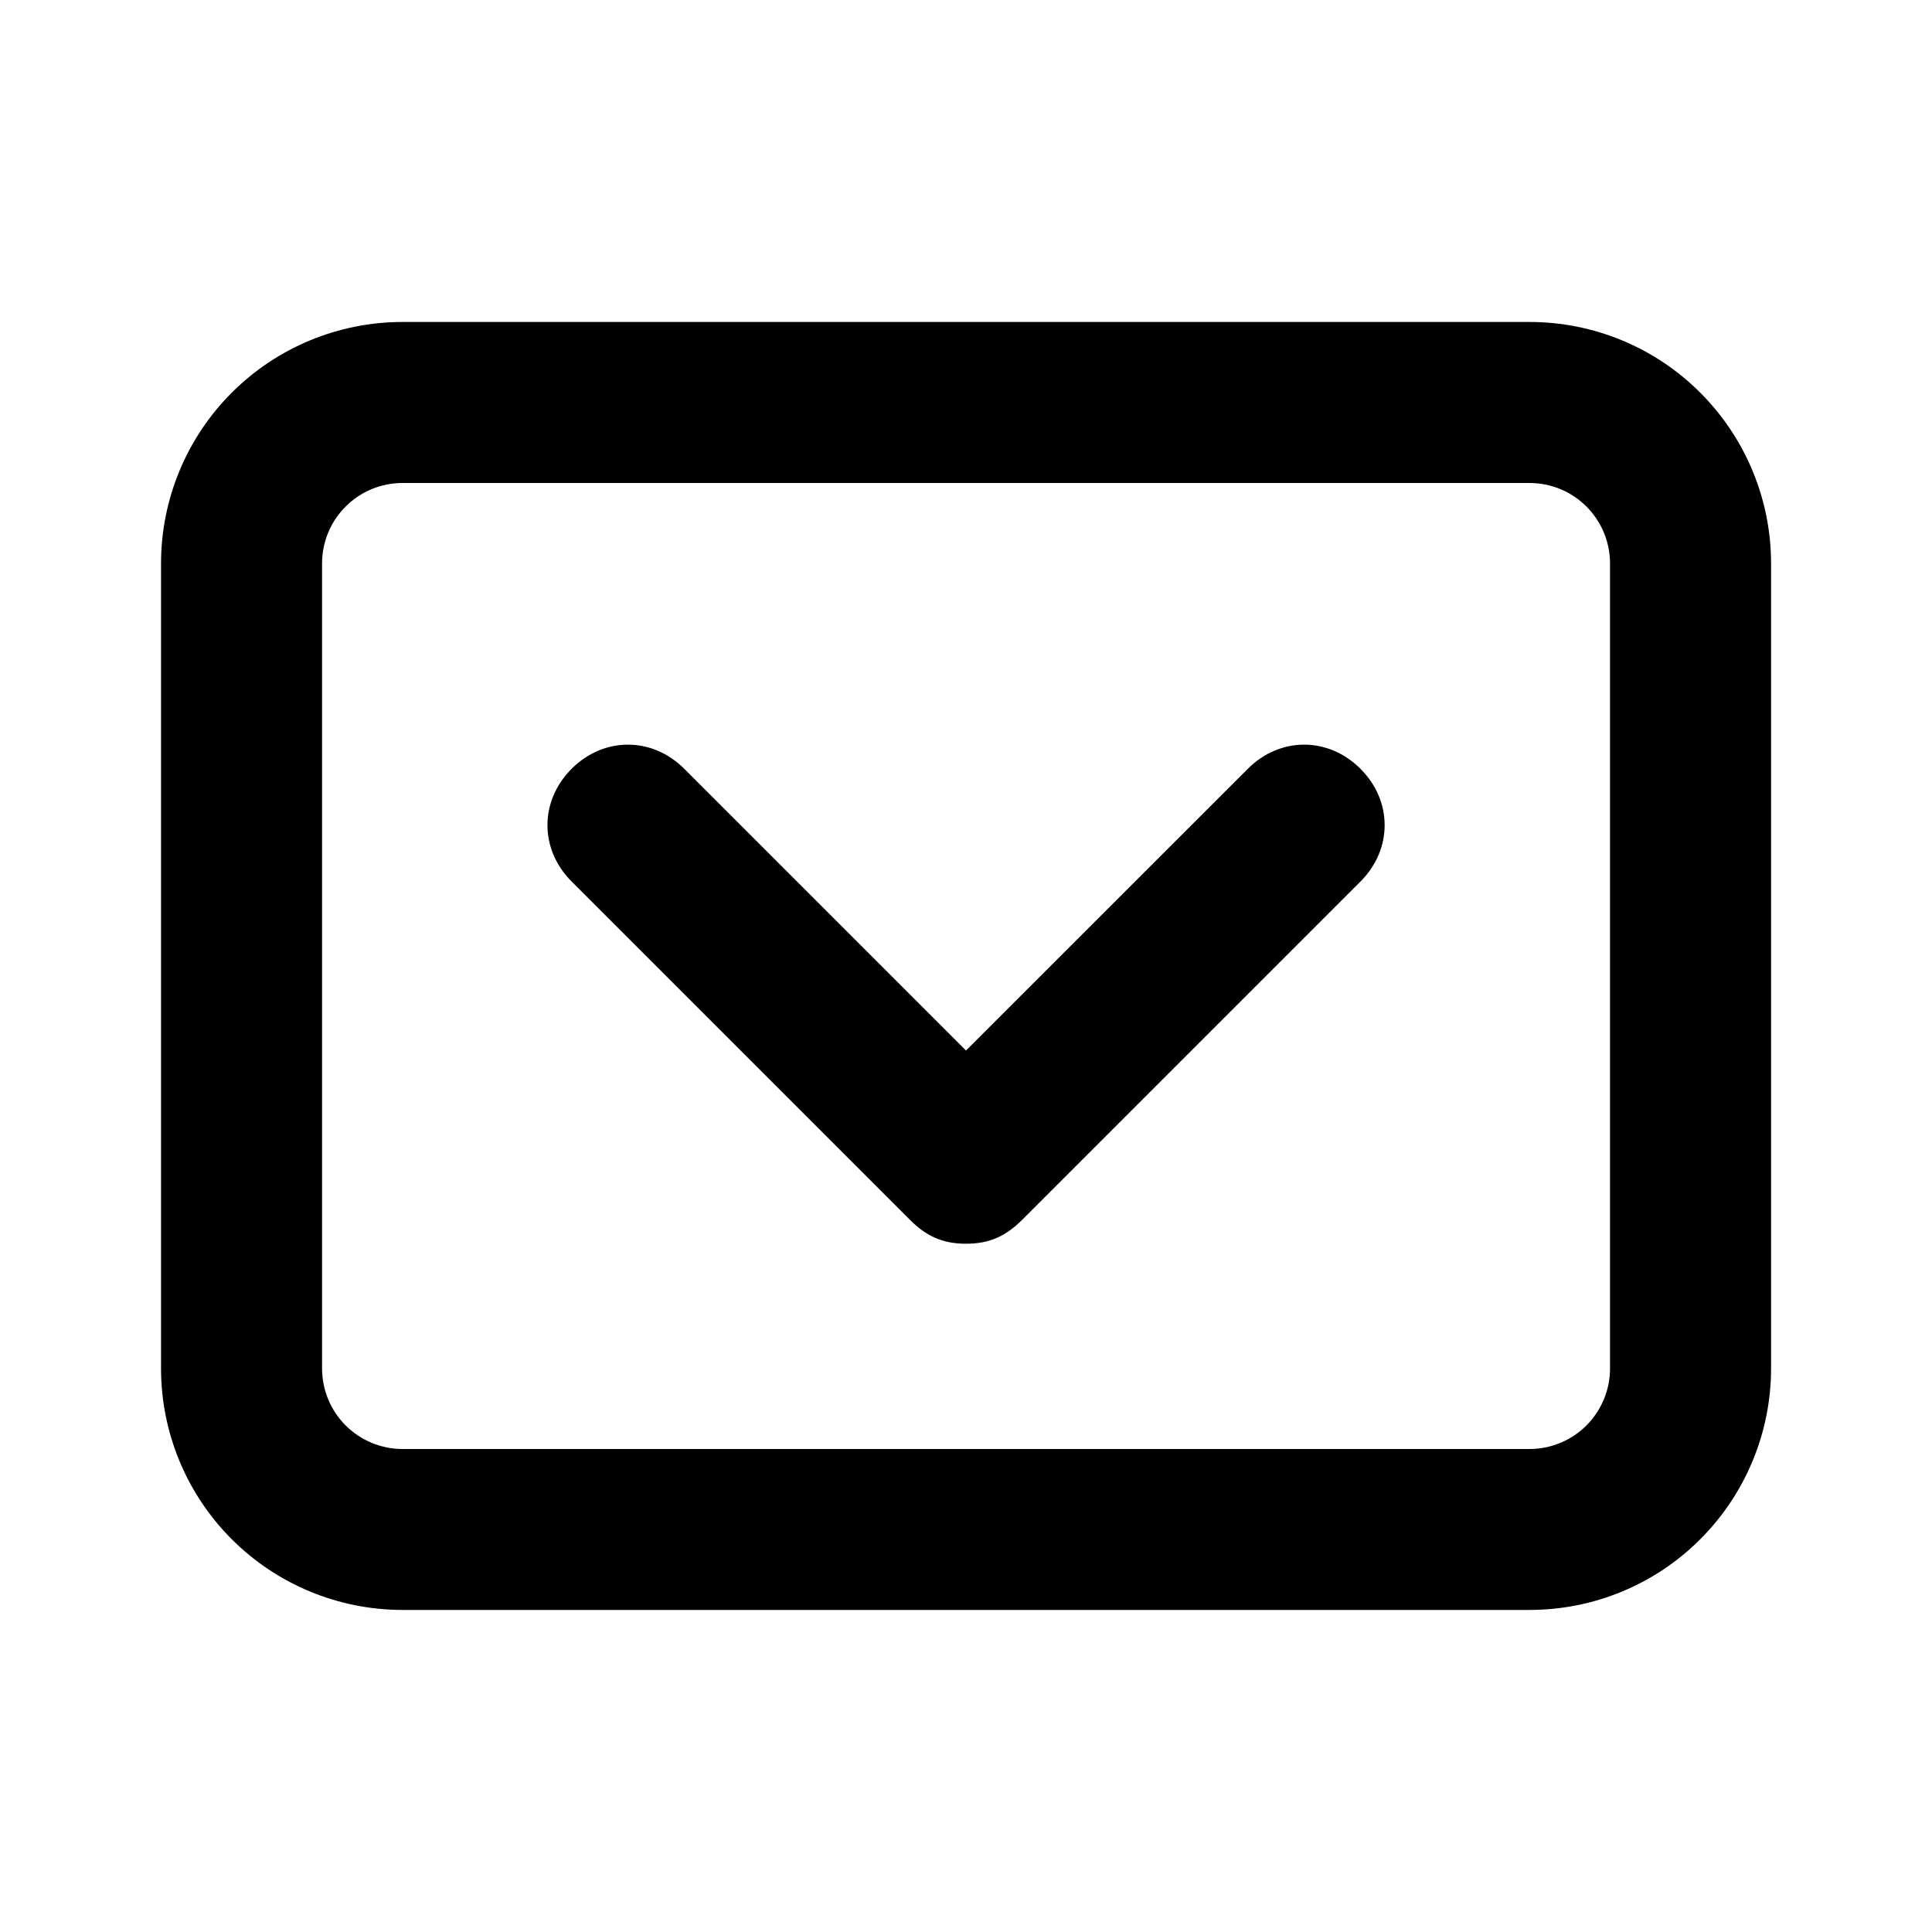
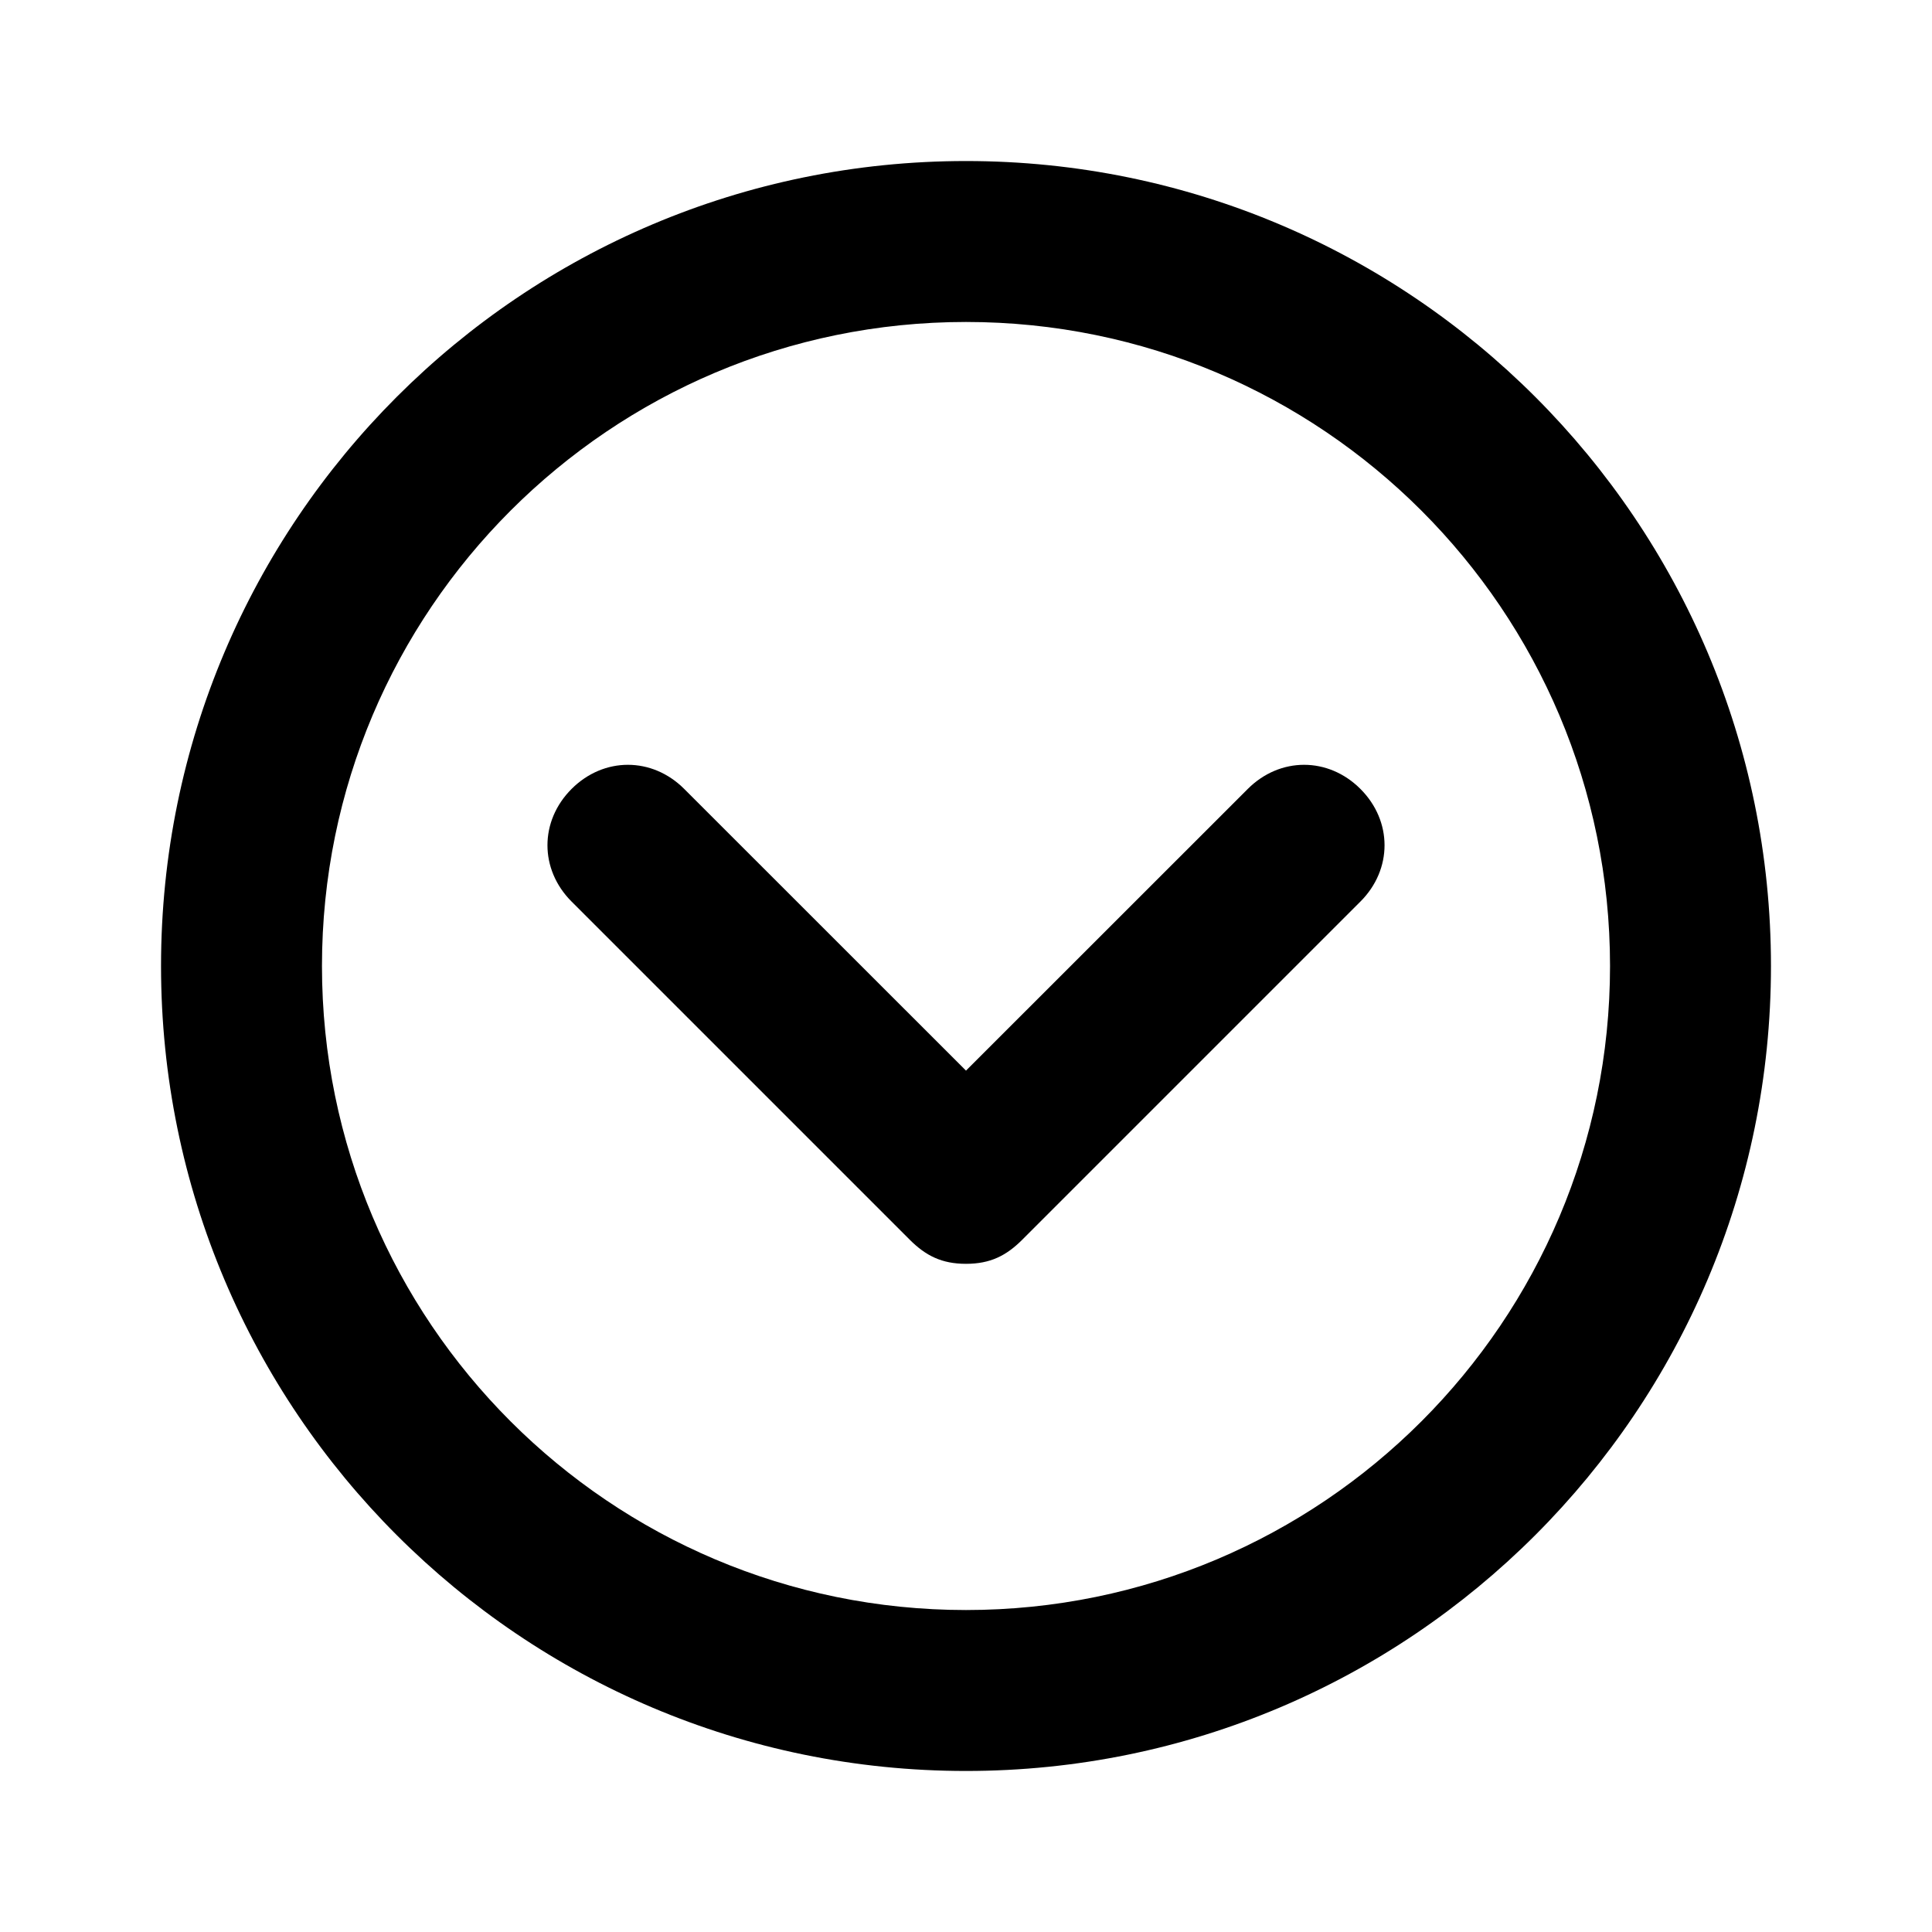
<svg xmlns="http://www.w3.org/2000/svg" width="20" height="20" viewBox="0 0 20 20" fill="none">
-   <path d="M14.084 7.959C13.75 7.625 13.25 7.625 12.917 7.959L10 10.875L7.084 7.959C6.75 7.625 6.25 7.625 5.917 7.959C5.584 8.292 5.584 8.792 5.917 9.125L9.417 12.625C9.584 12.792 9.75 12.875 10 12.875C10.25 12.875 10.417 12.792 10.584 12.625L14.084 9.125C14.417 8.792 14.417 8.292 14.084 7.959Z" fill="currentColor" />
-   <path d="M15.834 3.333H4.167C3.504 3.333 2.868 3.596 2.399 4.065C1.93 4.534 1.667 5.17 1.667 5.833V14.166C1.667 14.829 1.93 15.465 2.399 15.934C2.868 16.403 3.504 16.666 4.167 16.666H15.834C16.497 16.666 17.133 16.403 17.601 15.934C18.07 15.465 18.334 14.829 18.334 14.166V5.833C18.334 5.17 18.07 4.534 17.601 4.065C17.133 3.596 16.497 3.333 15.834 3.333ZM16.667 14.166C16.667 14.387 16.579 14.599 16.423 14.756C16.267 14.912 16.055 15 15.834 15H4.167C3.946 15 3.734 14.912 3.578 14.756C3.421 14.599 3.334 14.387 3.334 14.166V5.833C3.334 5.612 3.421 5.4 3.578 5.244C3.734 5.087 3.946 5 4.167 5H15.834C16.055 5 16.267 5.087 16.423 5.244C16.579 5.4 16.667 5.612 16.667 5.833V14.166Z" fill="currentColor" />
+   <path d="M10 1.667C14.602 1.667 18.333 5.398 18.333 10C18.333 14.602 14.602 18.333 10 18.333C5.398 18.333 1.667 14.602 1.667 10C1.667 5.398 5.398 1.667 10 1.667ZM10 3.333C6.318 3.333 3.333 6.318 3.333 10C3.333 13.682 6.318 16.667 10 16.667C13.682 16.667 16.667 13.682 16.667 10C16.667 6.318 13.682 3.333 10 3.333ZM12.917 8.167C13.25 7.834 13.75 7.834 14.083 8.167C14.416 8.5 14.416 9 14.083 9.333L10.583 12.833C10.416 13 10.25 13.083 10 13.083C9.75 13.083 9.584 13 9.417 12.833L5.917 9.333C5.584 9 5.584 8.5 5.917 8.167C6.25 7.834 6.75 7.834 7.083 8.167L10 11.083L12.917 8.167Z" fill="currentColor" />
</svg>
